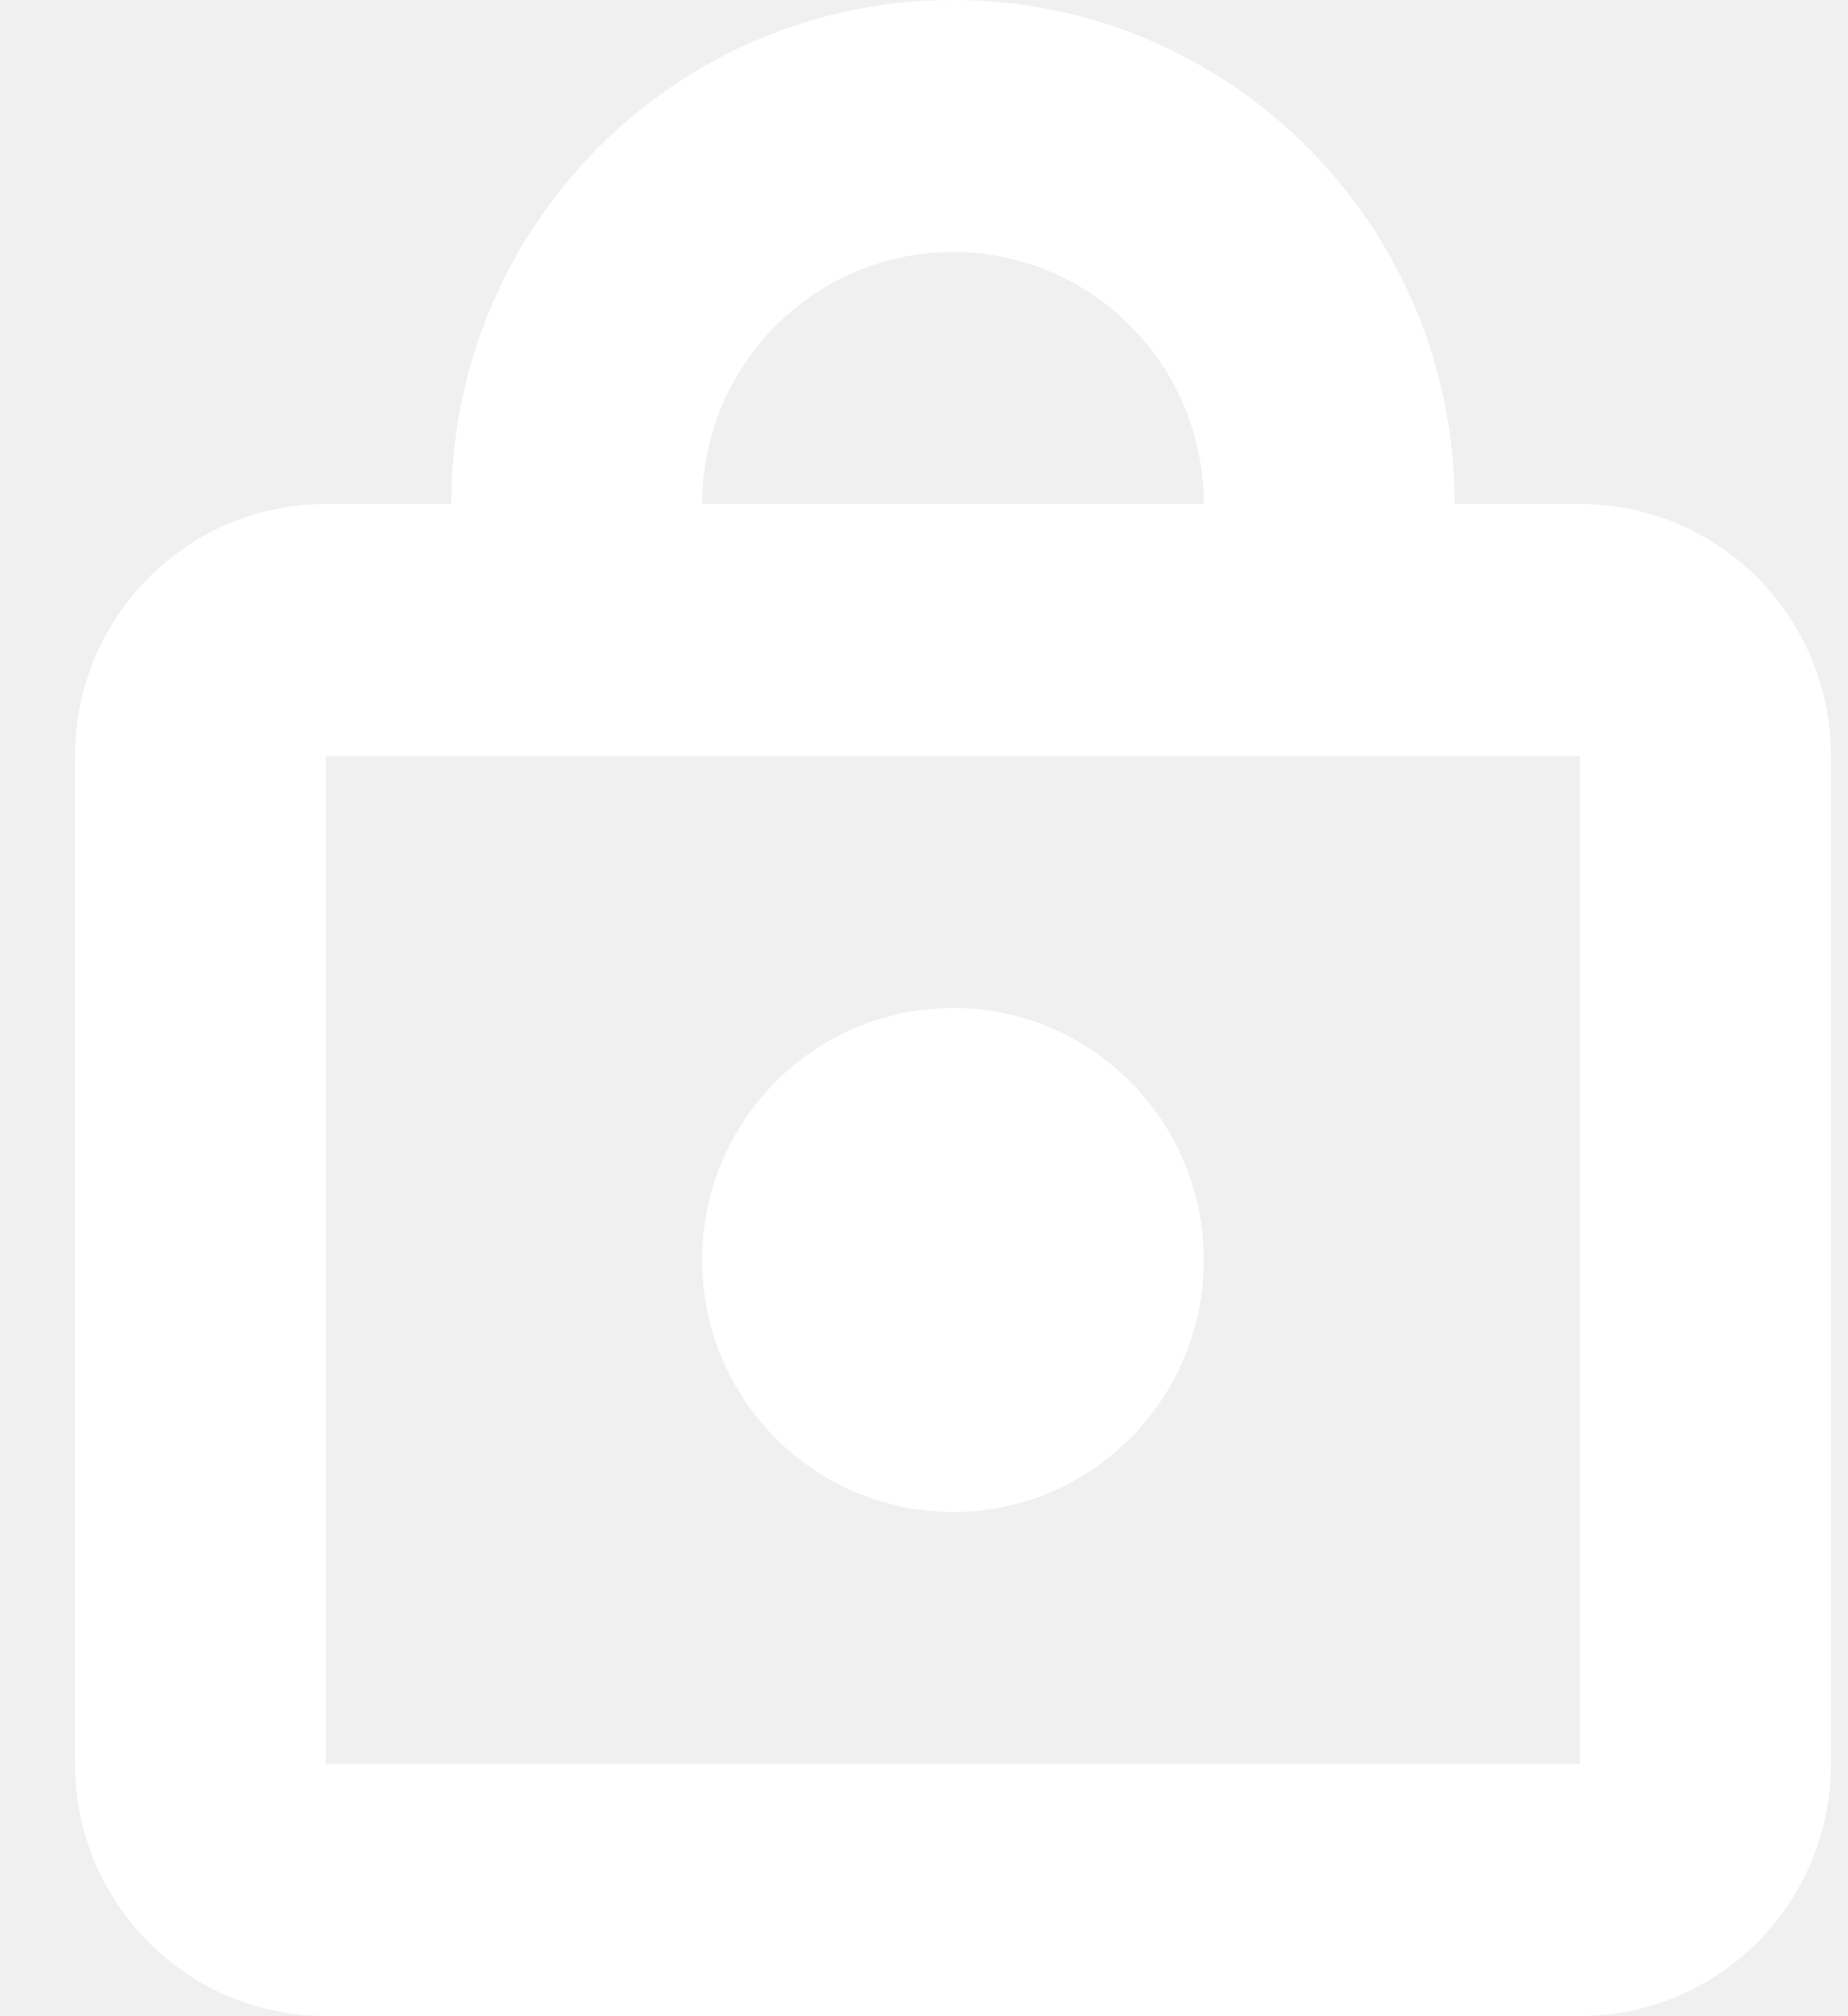
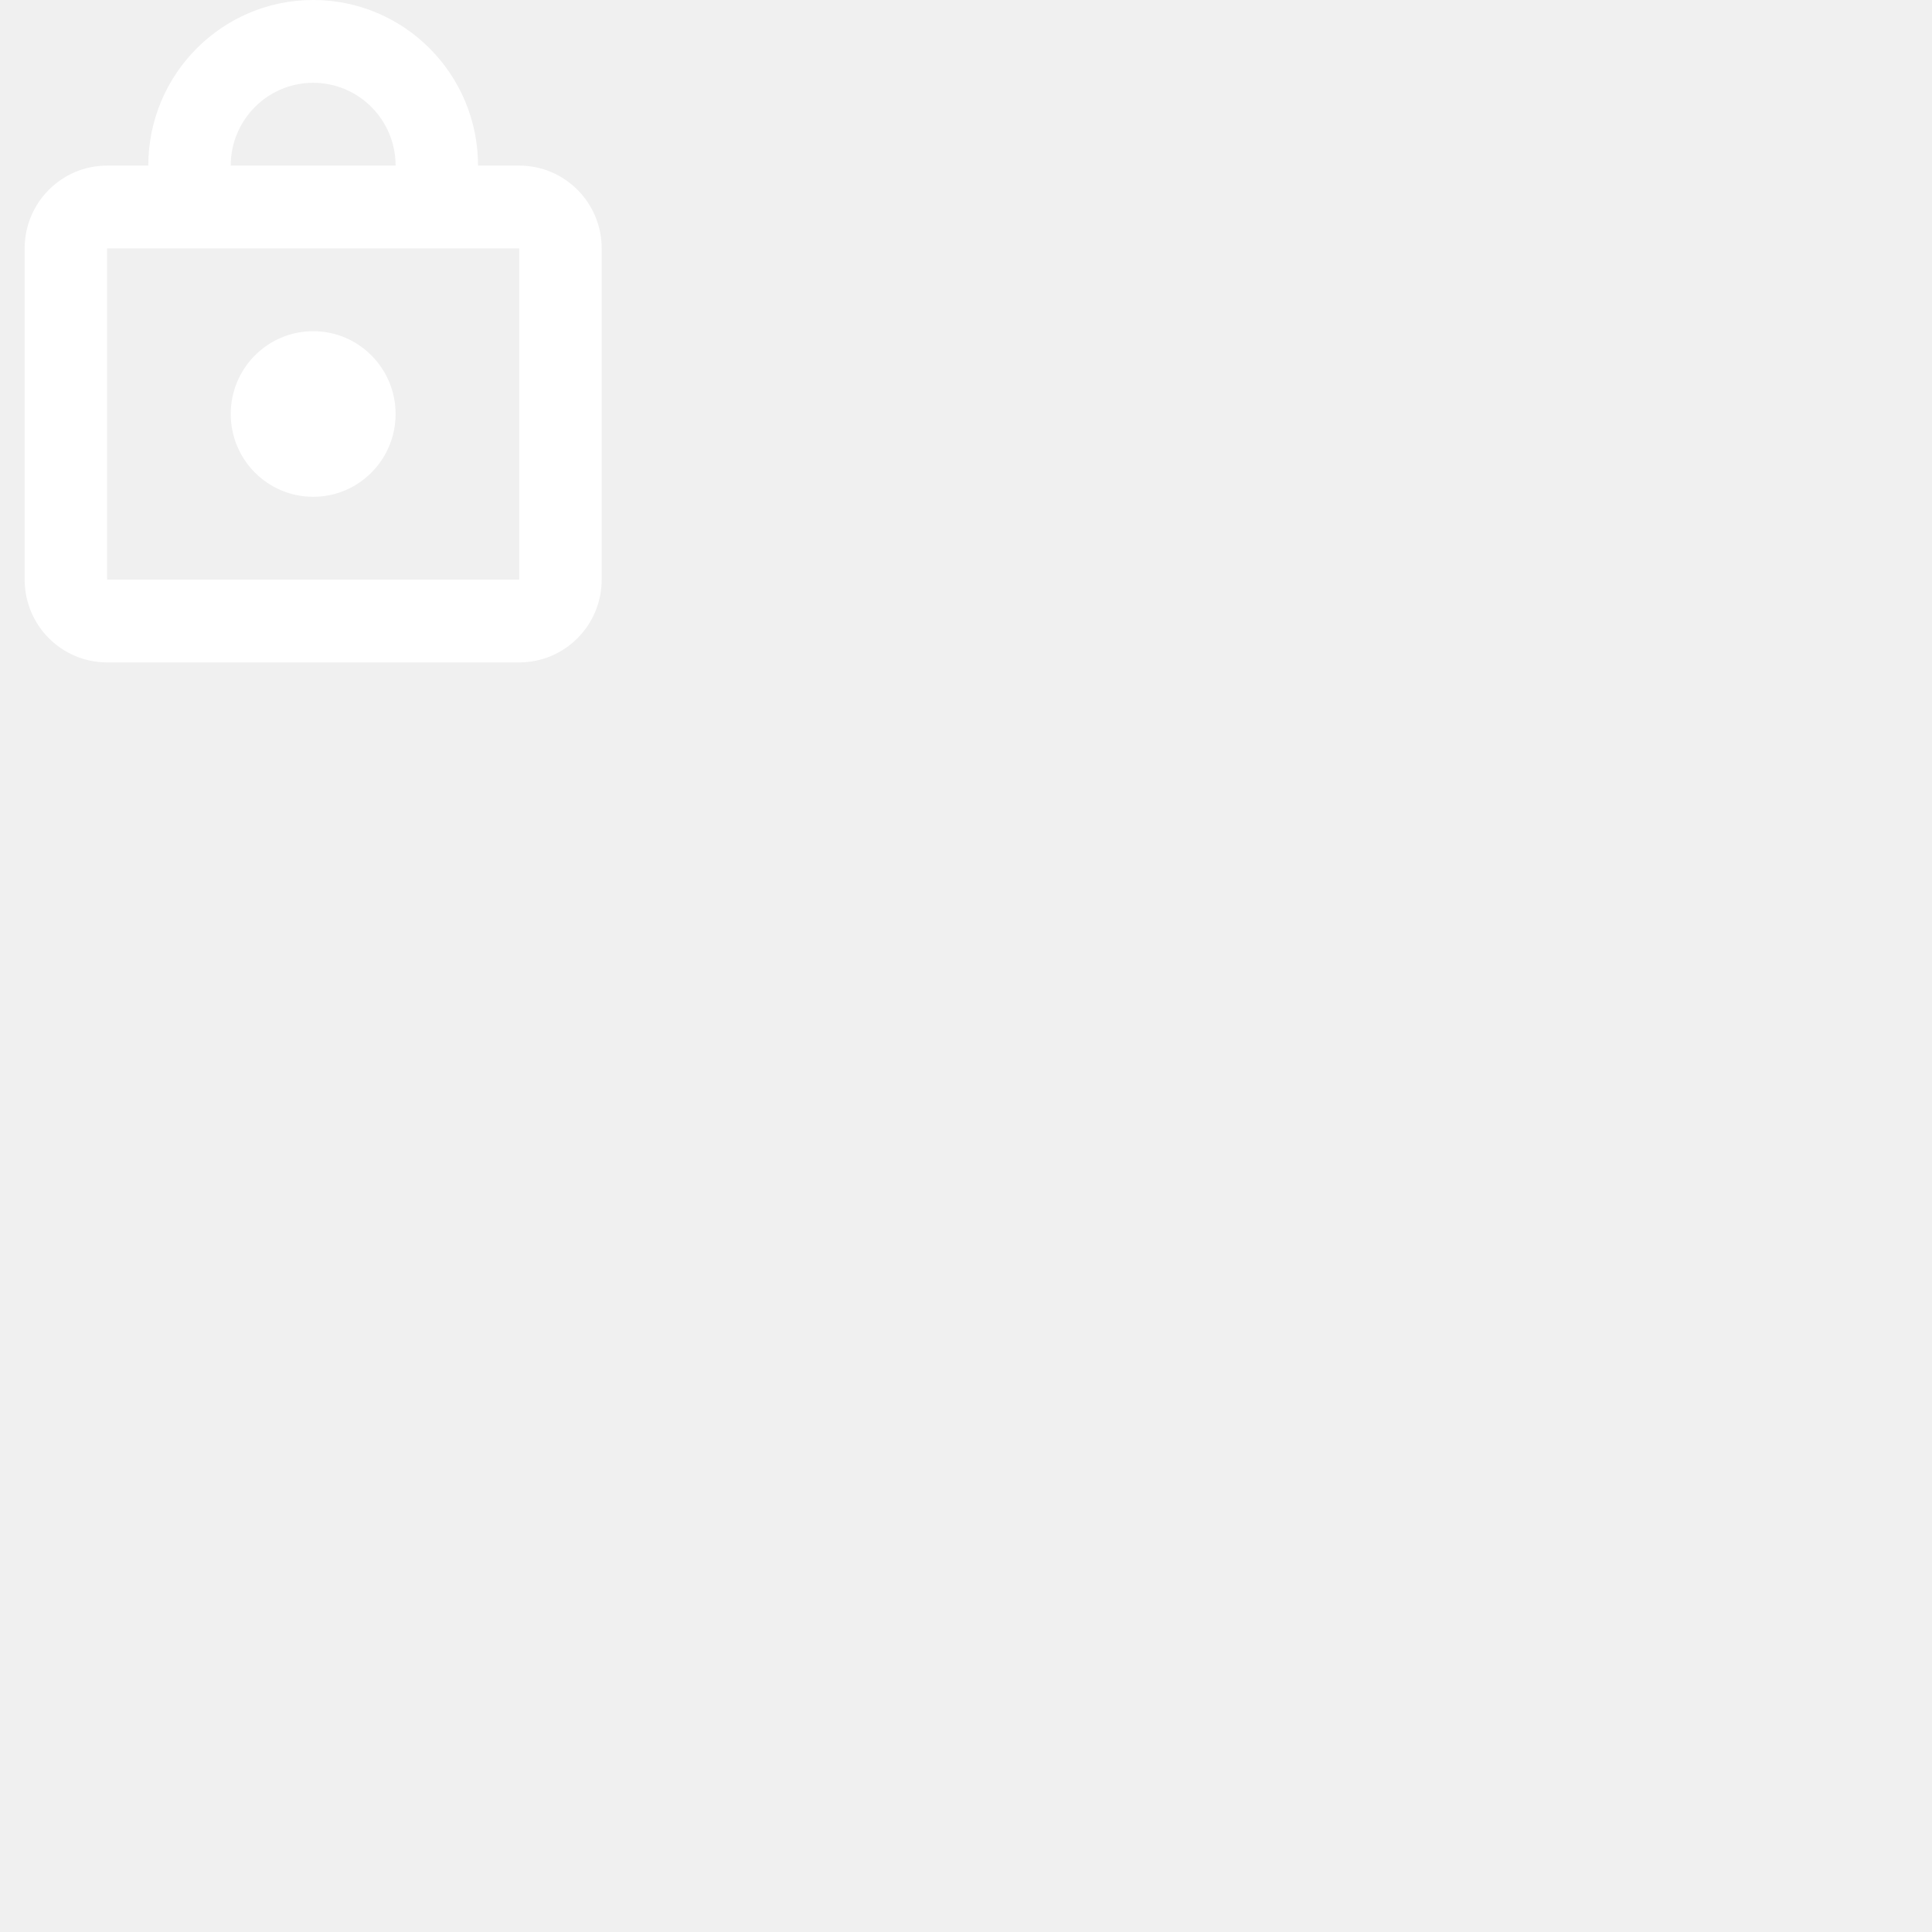
- <svg xmlns="http://www.w3.org/2000/svg" width="22px" height="24px" viewBox="0 0 22 24" version="1.1">
+ <svg xmlns="http://www.w3.org/2000/svg" width="70px" height="70px" viewBox="0 0 70 70" version="1.1">
  <defs />
  <g id="Page-1" stroke="none" stroke-width="1" fill="none" fill-rule="evenodd">
    <g id="Mobile" transform="translate(-148, -1212)" fill="#FFFFFF">
      <g id="2-Column-Boxes" transform="translate(0, 681)">
        <g id="Feature" transform="translate(16, 508)">
          <g id="Icon" transform="translate(109, 0)">
            <path d="M41.813,47 L26.88,47 C25.231,47 23.893,45.657 23.893,44 L23.893,32 C23.893,30.343 25.231,29 26.88,29 L28.373,29 C28.373,25.686 31.048,23 34.347,23 C37.646,23 40.32,25.686 40.32,29 L41.813,29 C43.463,29 44.8,30.343 44.8,32 L44.8,44 C44.8,45.657 43.463,47 41.813,47 L41.813,47 L41.813,47 Z M34.347,26 C32.697,26 31.36,27.343 31.36,29 L37.333,29 C37.333,27.343 35.996,26 34.347,26 L34.347,26 L34.347,26 Z M41.813,32 L26.88,32 L26.88,44 L41.813,44 L41.813,32 L41.813,32 L41.813,32 Z M34.347,35 C35.996,35 37.333,36.343 37.333,38 C37.333,39.657 35.996,41 34.347,41 C32.697,41 31.36,39.657 31.36,38 C31.36,36.343 32.697,35 34.347,35 L34.347,35 L34.347,35 Z" id="icon-lock" />
          </g>
        </g>
      </g>
    </g>
  </g>
</svg>
